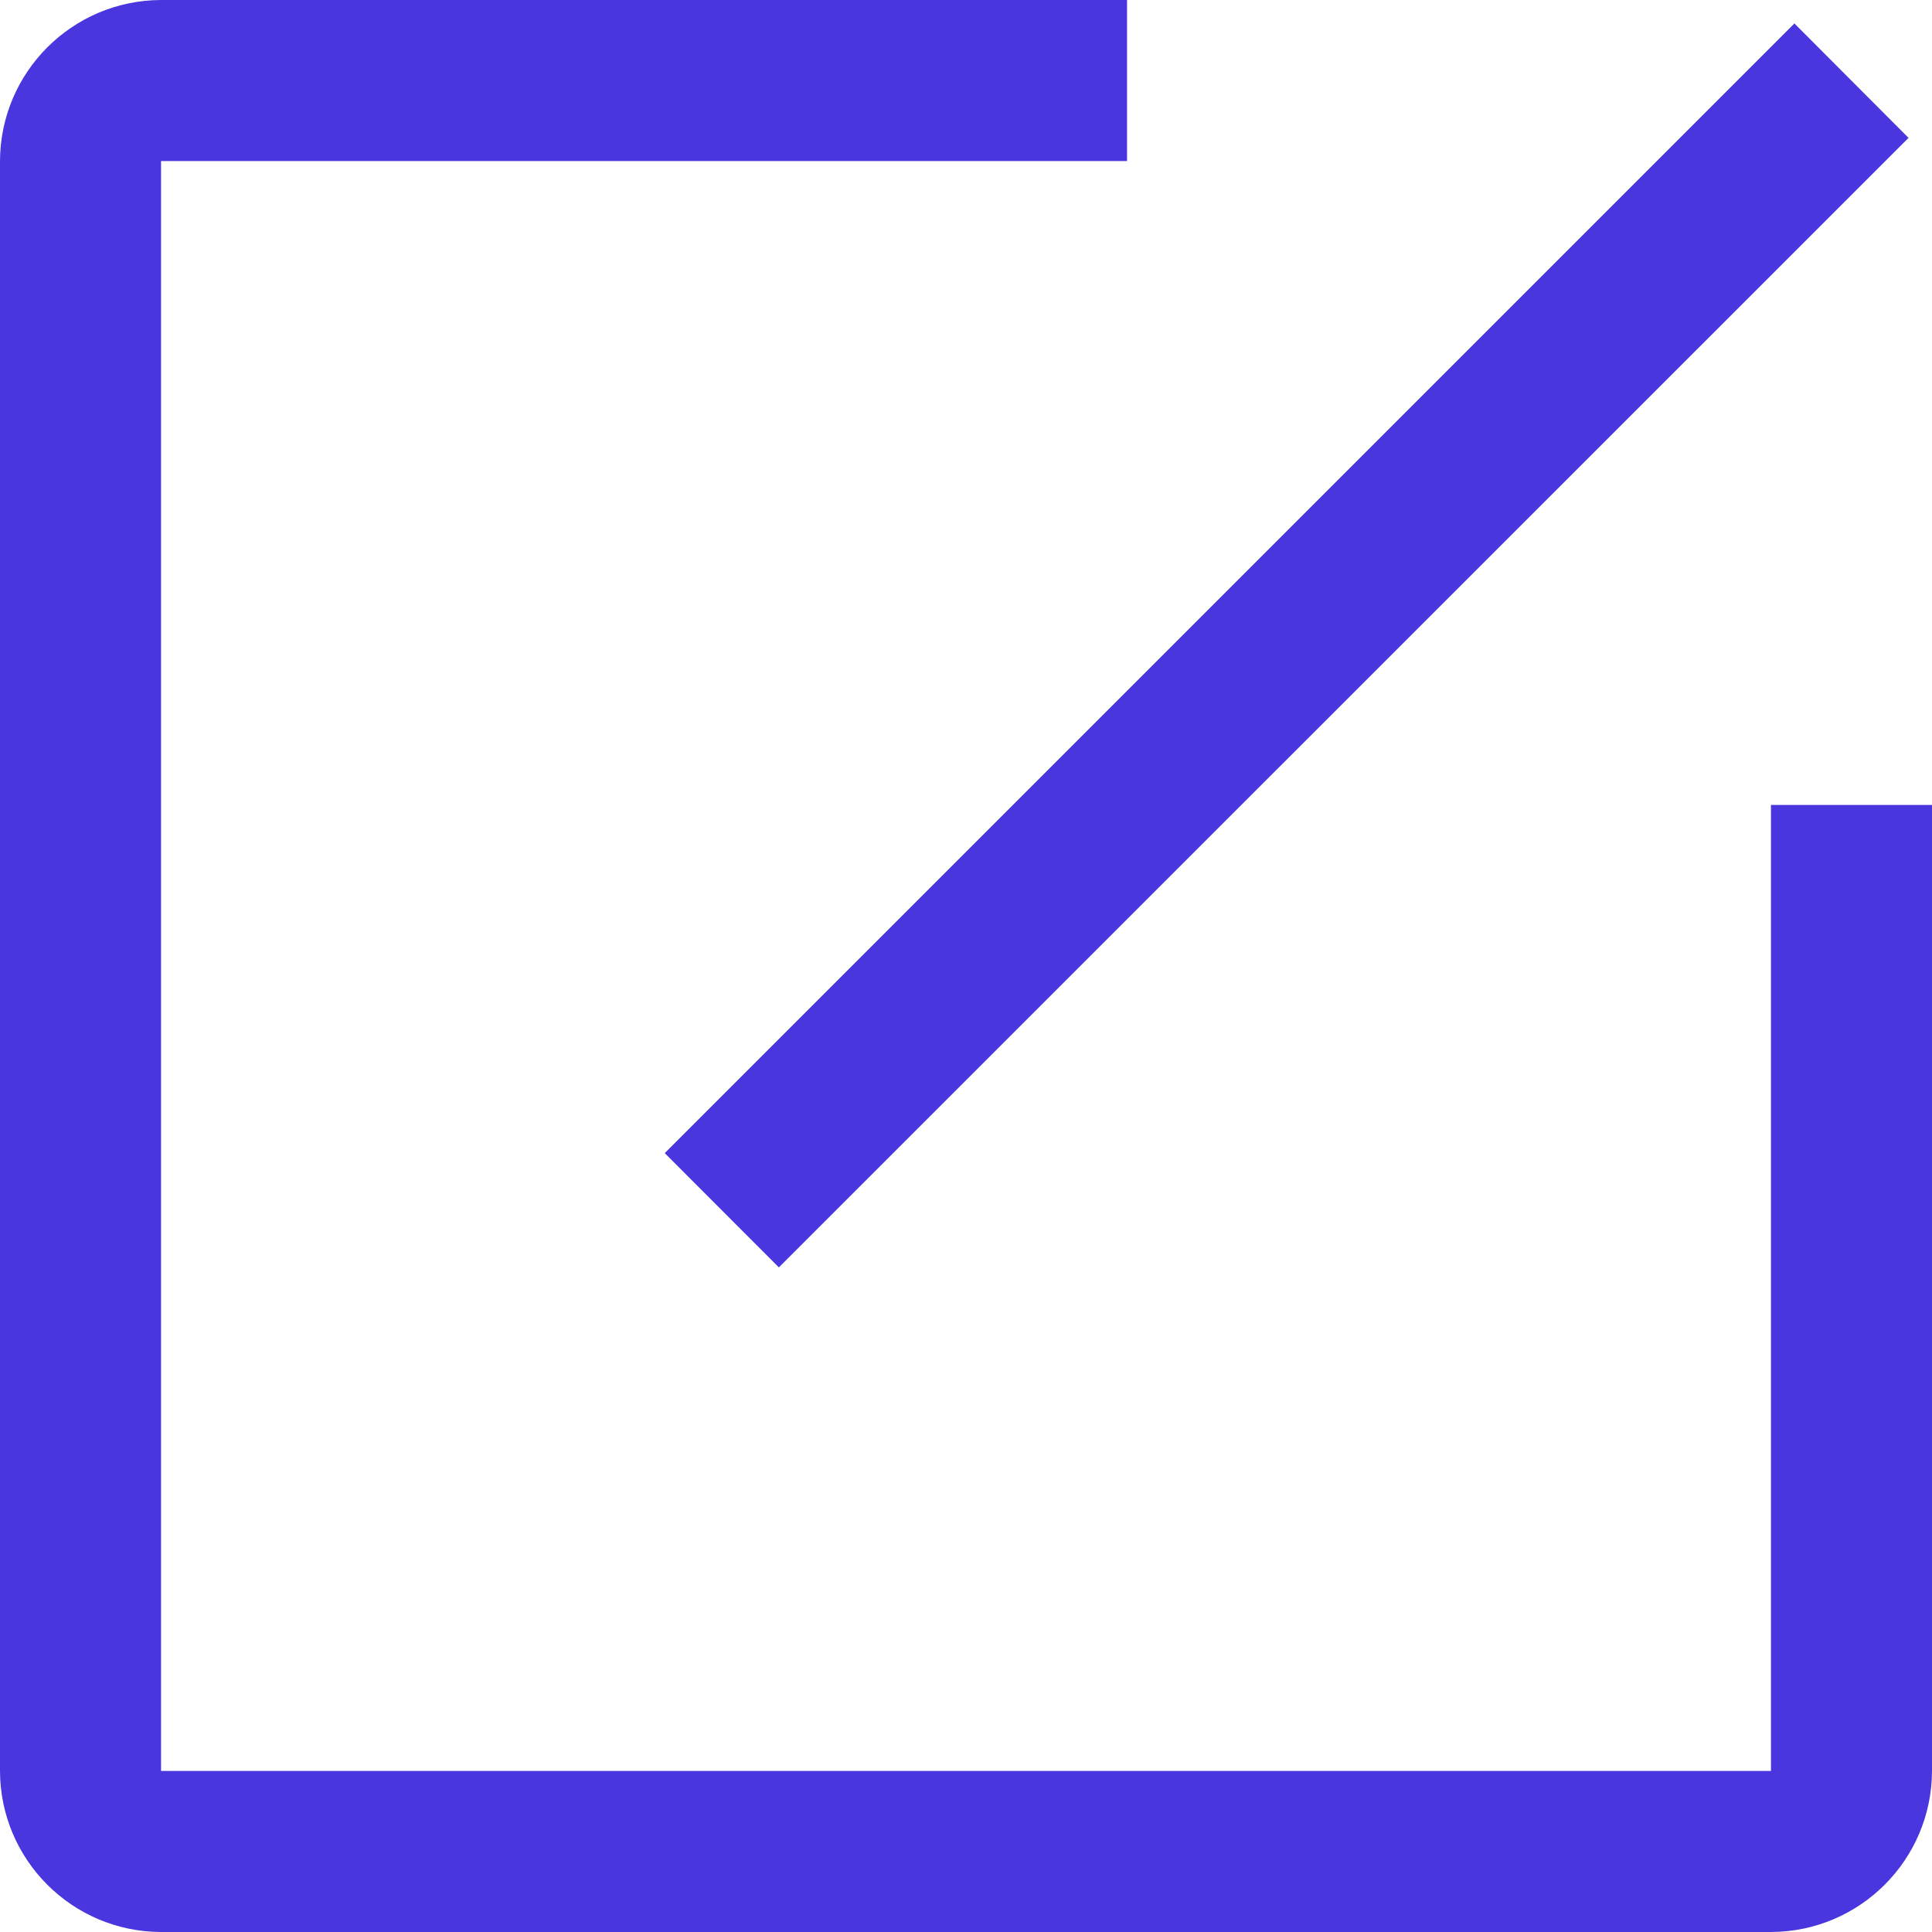
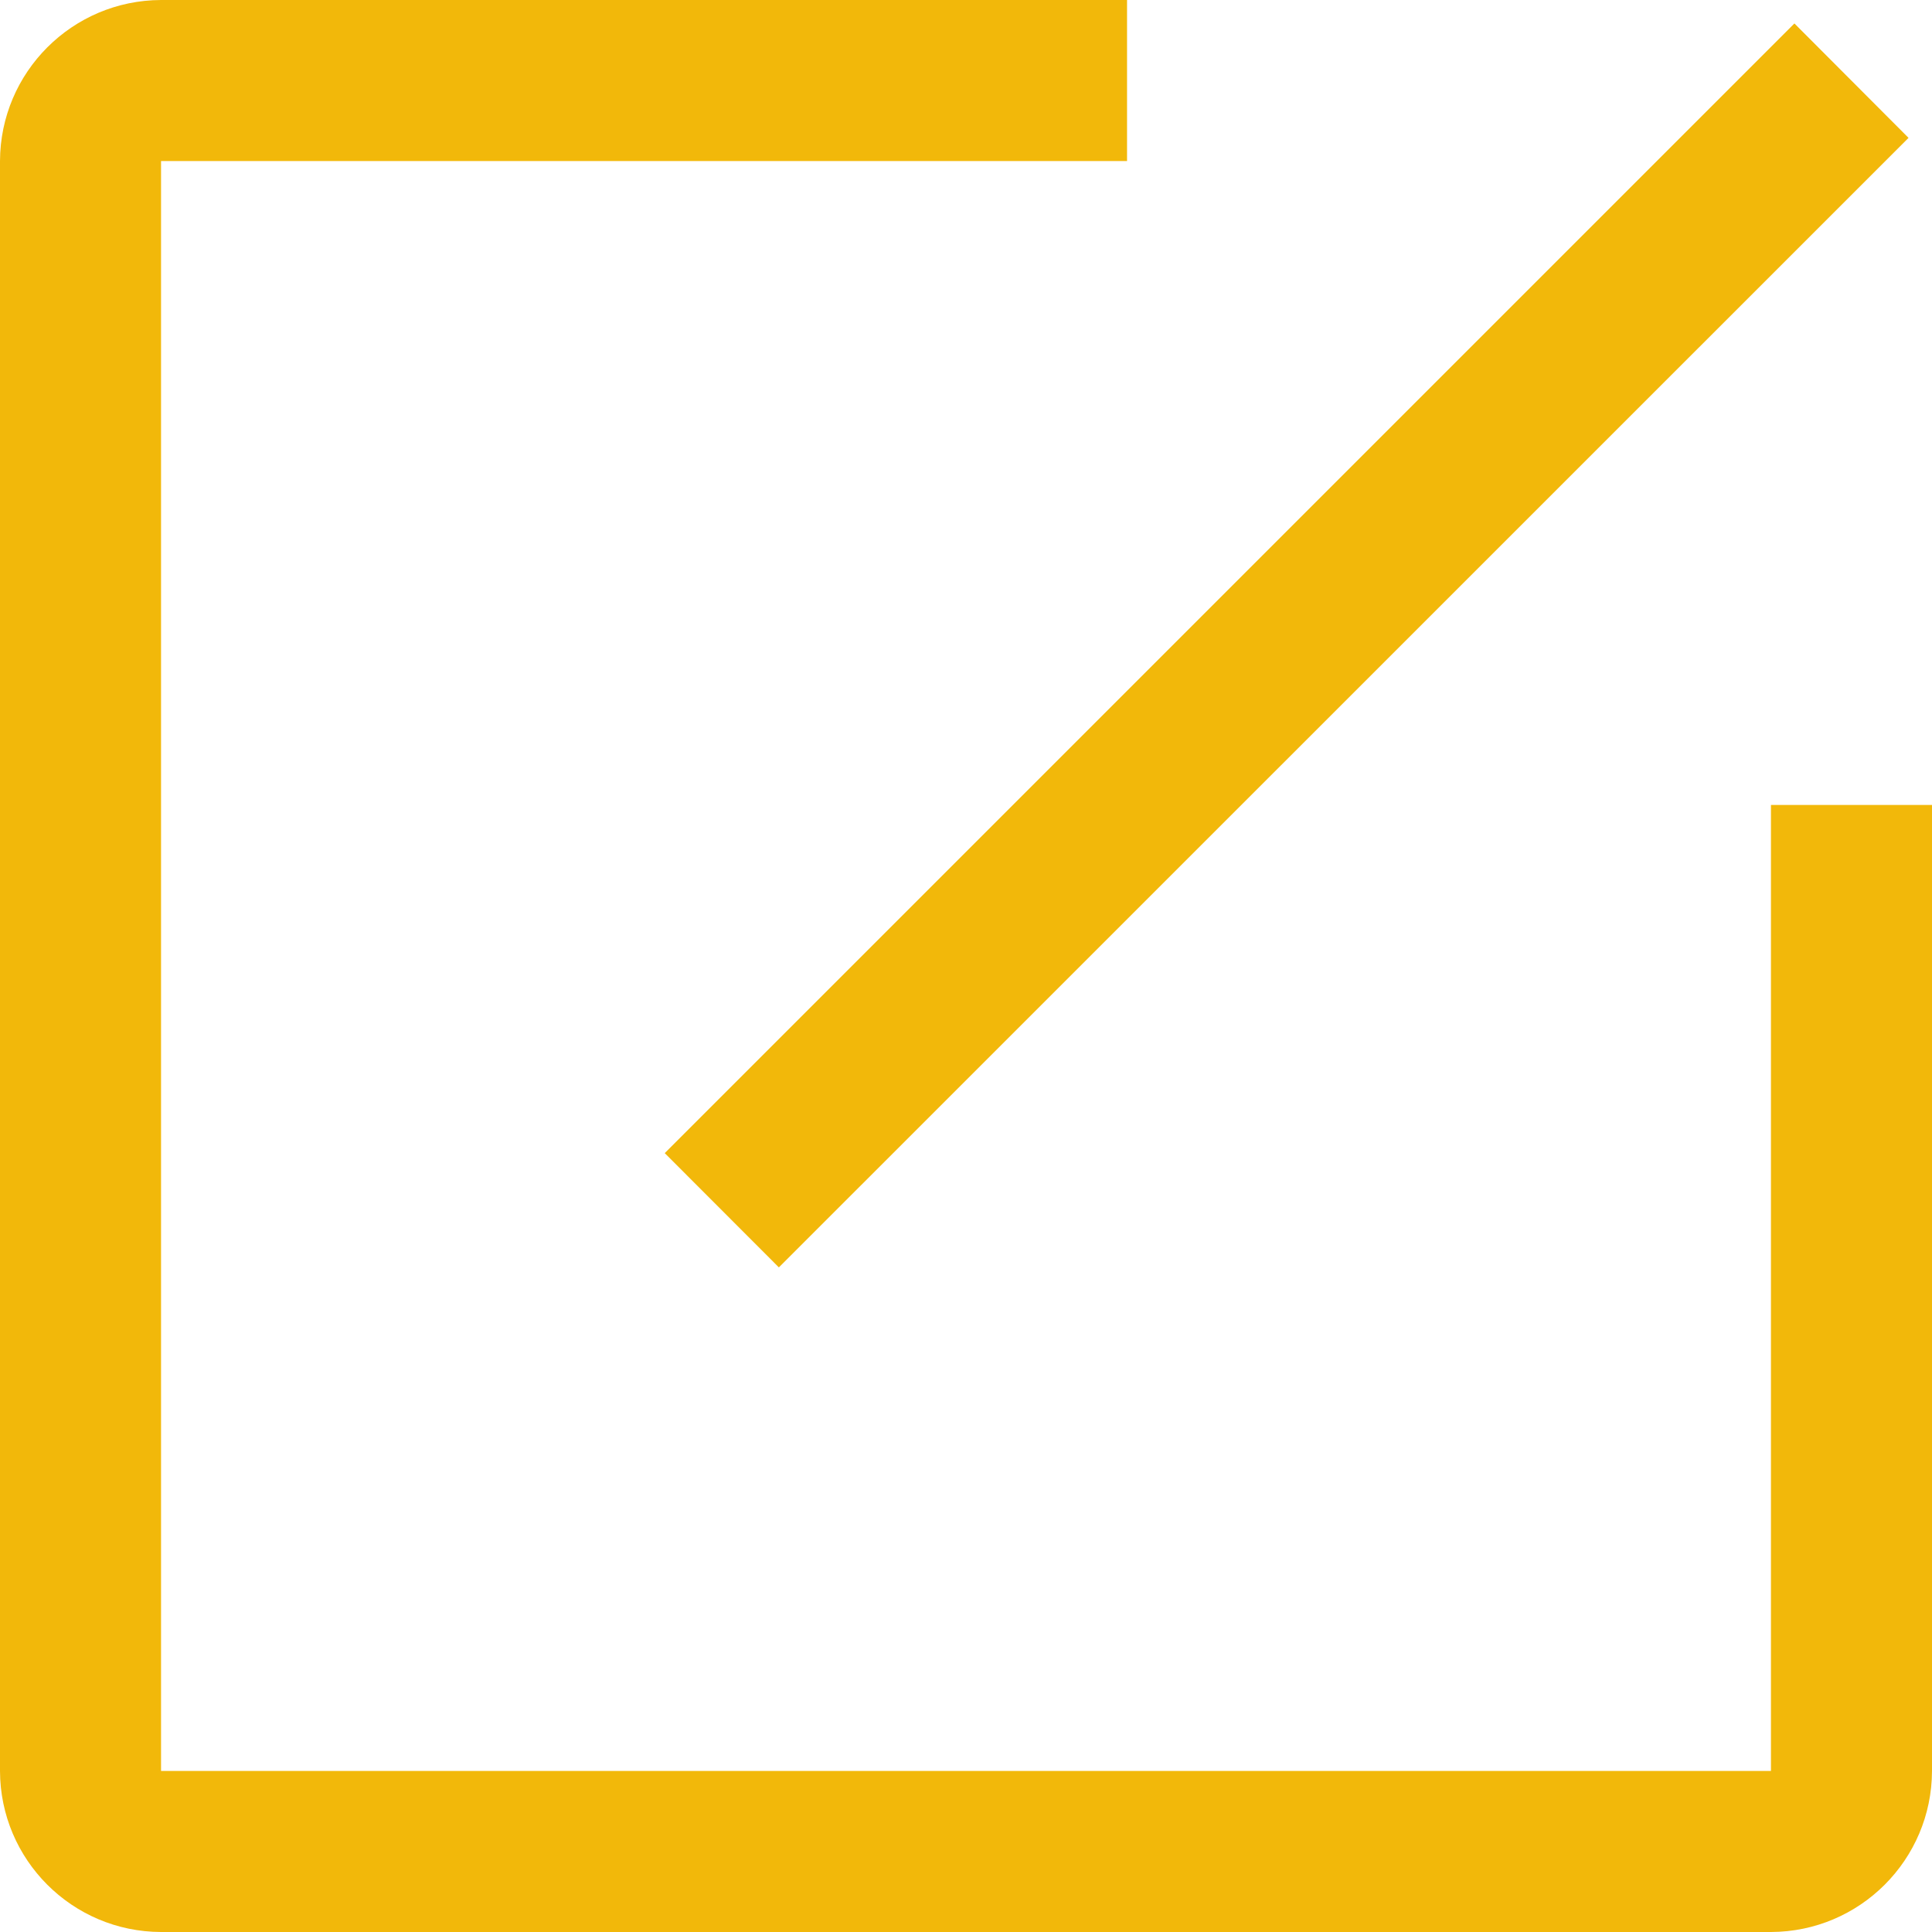
<svg xmlns="http://www.w3.org/2000/svg" width="14" height="14" viewBox="0 0 14 14">
  <defs>
-     <style>.a{fill:#4936DF;}</style>
+     <style>.a{fill:#f2b80a;}</style>
  </defs>
  <g transform="translate(-152.007 -143.474)">
    <path class="a" d="M406.7,160.592l8.186-8.186.827.829-8.186,8.185Zm0,0" transform="translate(-249.876 -8.762)" />
    <path class="a" d="M164.841,156.307H153.174V144.641h7v-1.167h-7a1.171,1.171,0,0,0-1.167,1.167v11.666a1.17,1.17,0,0,0,1.167,1.167H164.84a1.17,1.17,0,0,0,1.167-1.167v-7H164.84v7Zm0,0" transform="translate(0 0)" />
  </g>
</svg>
